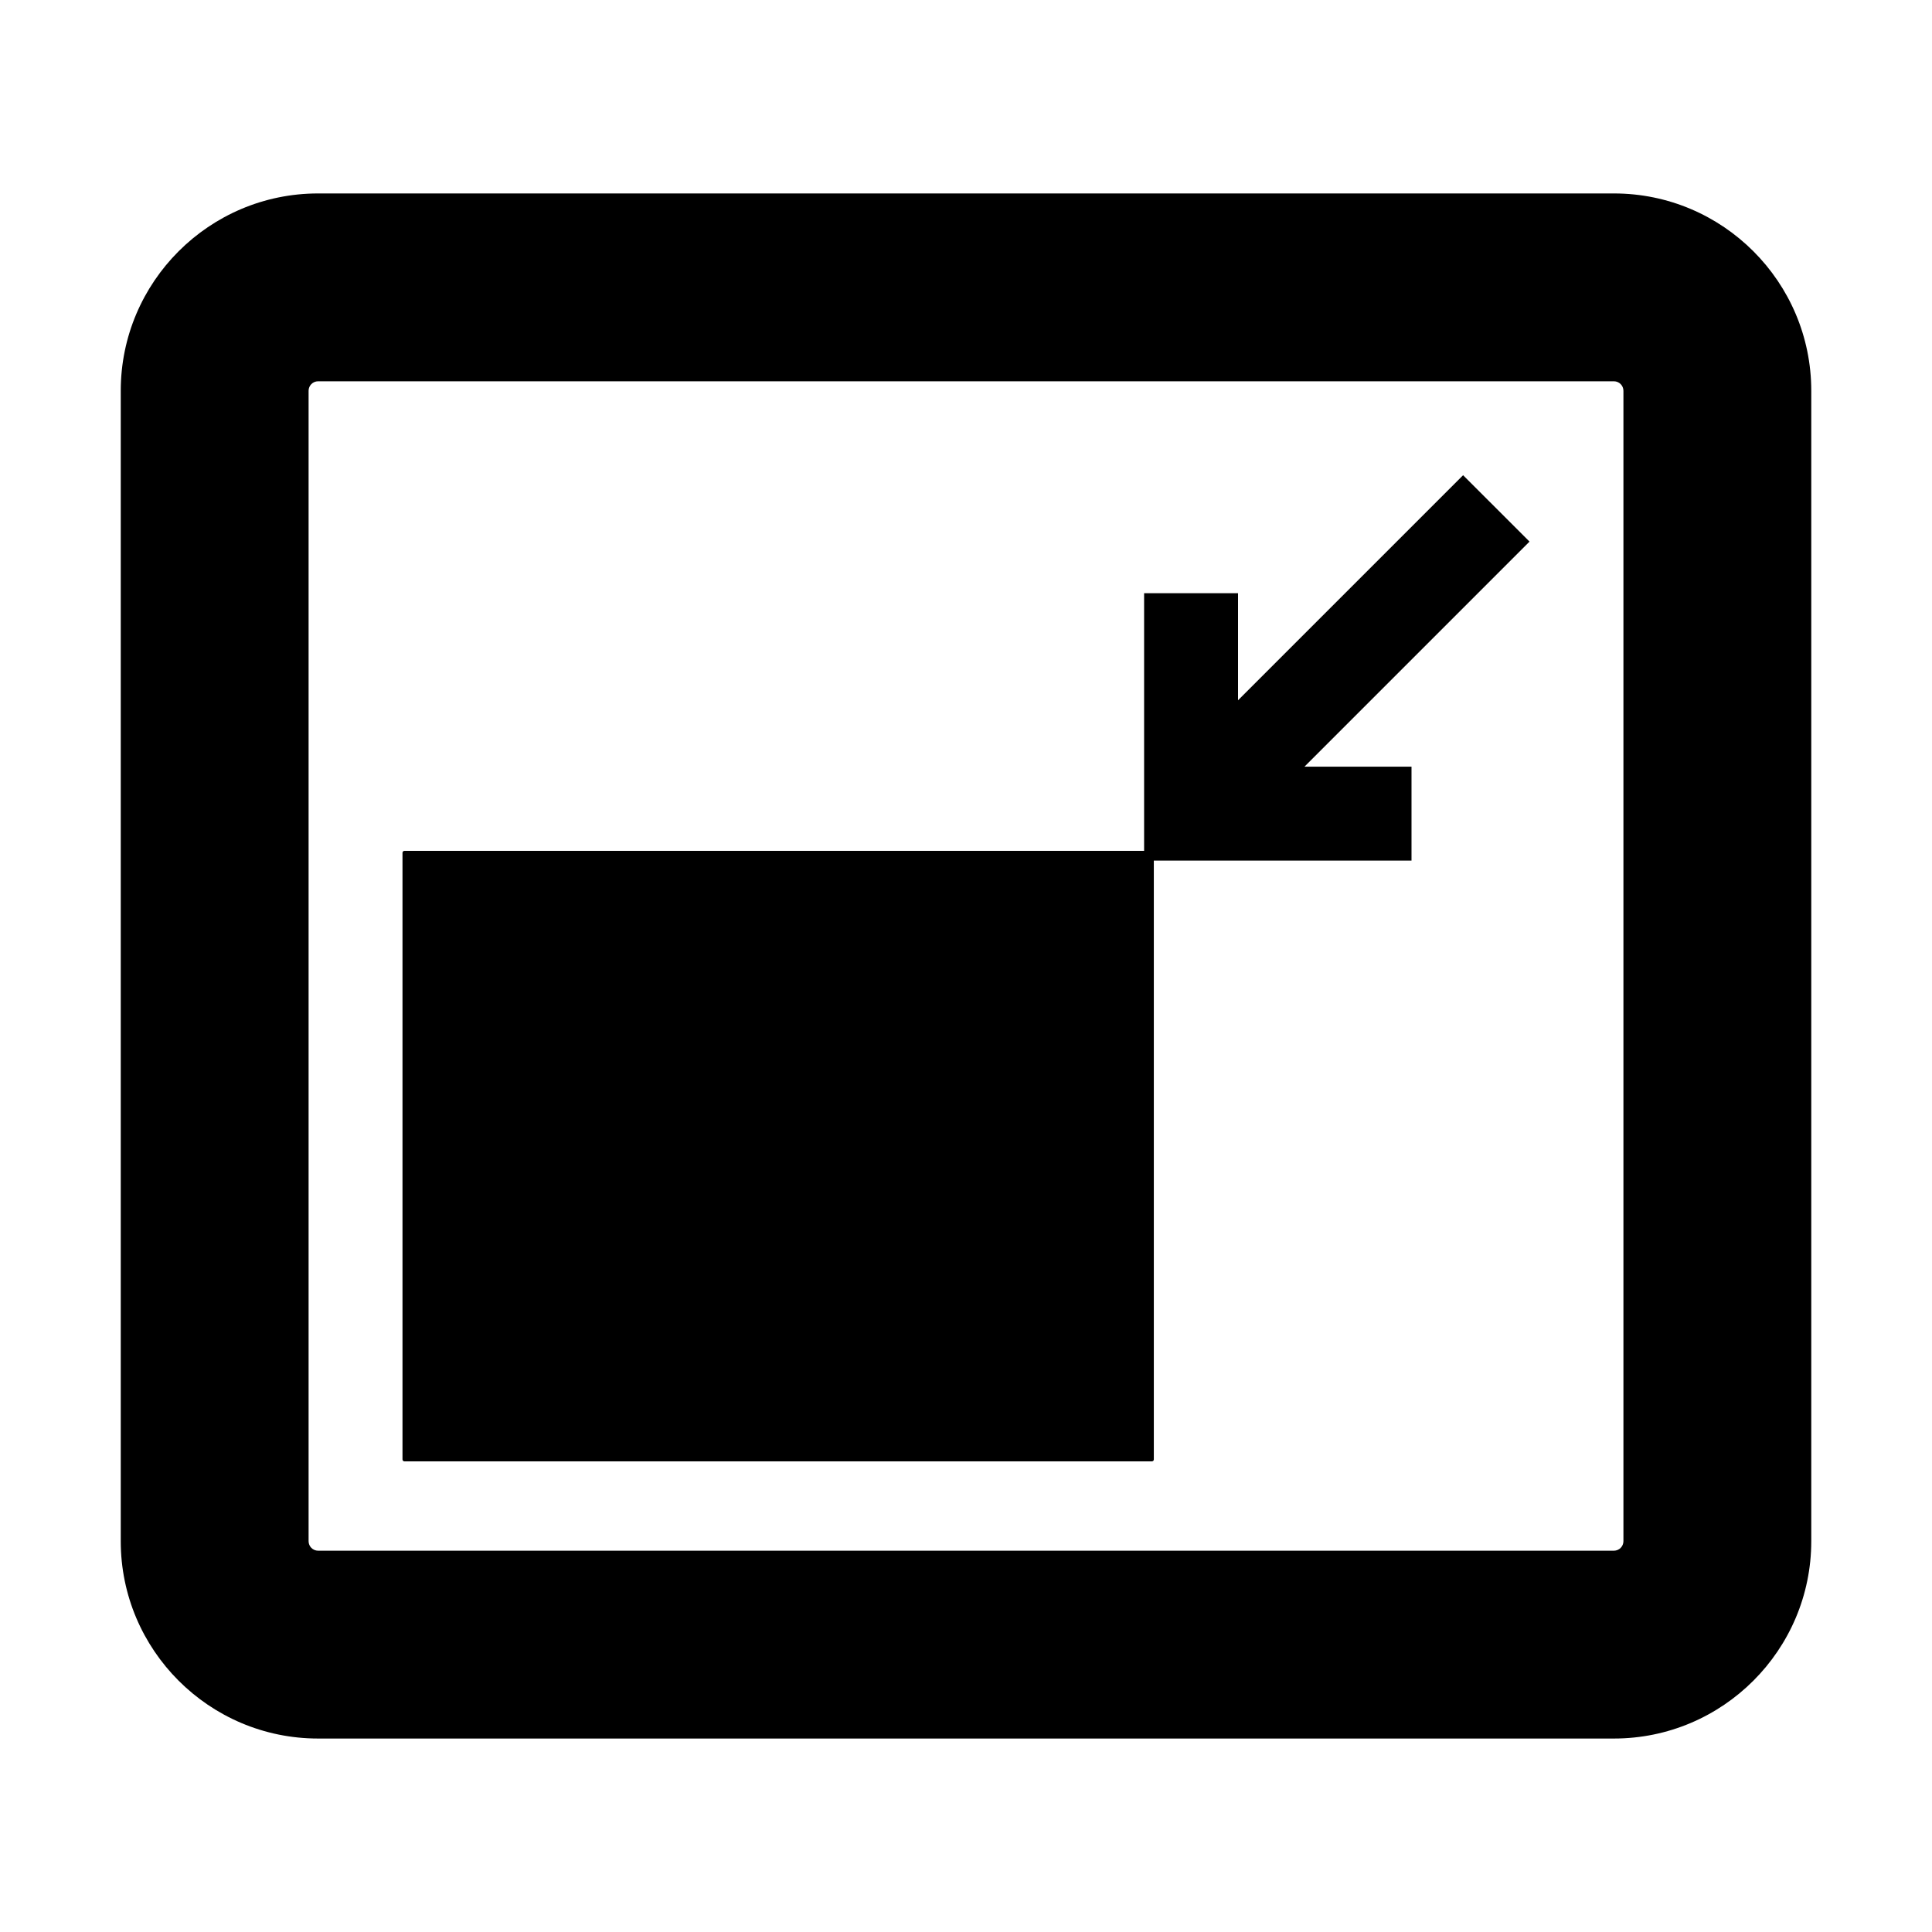
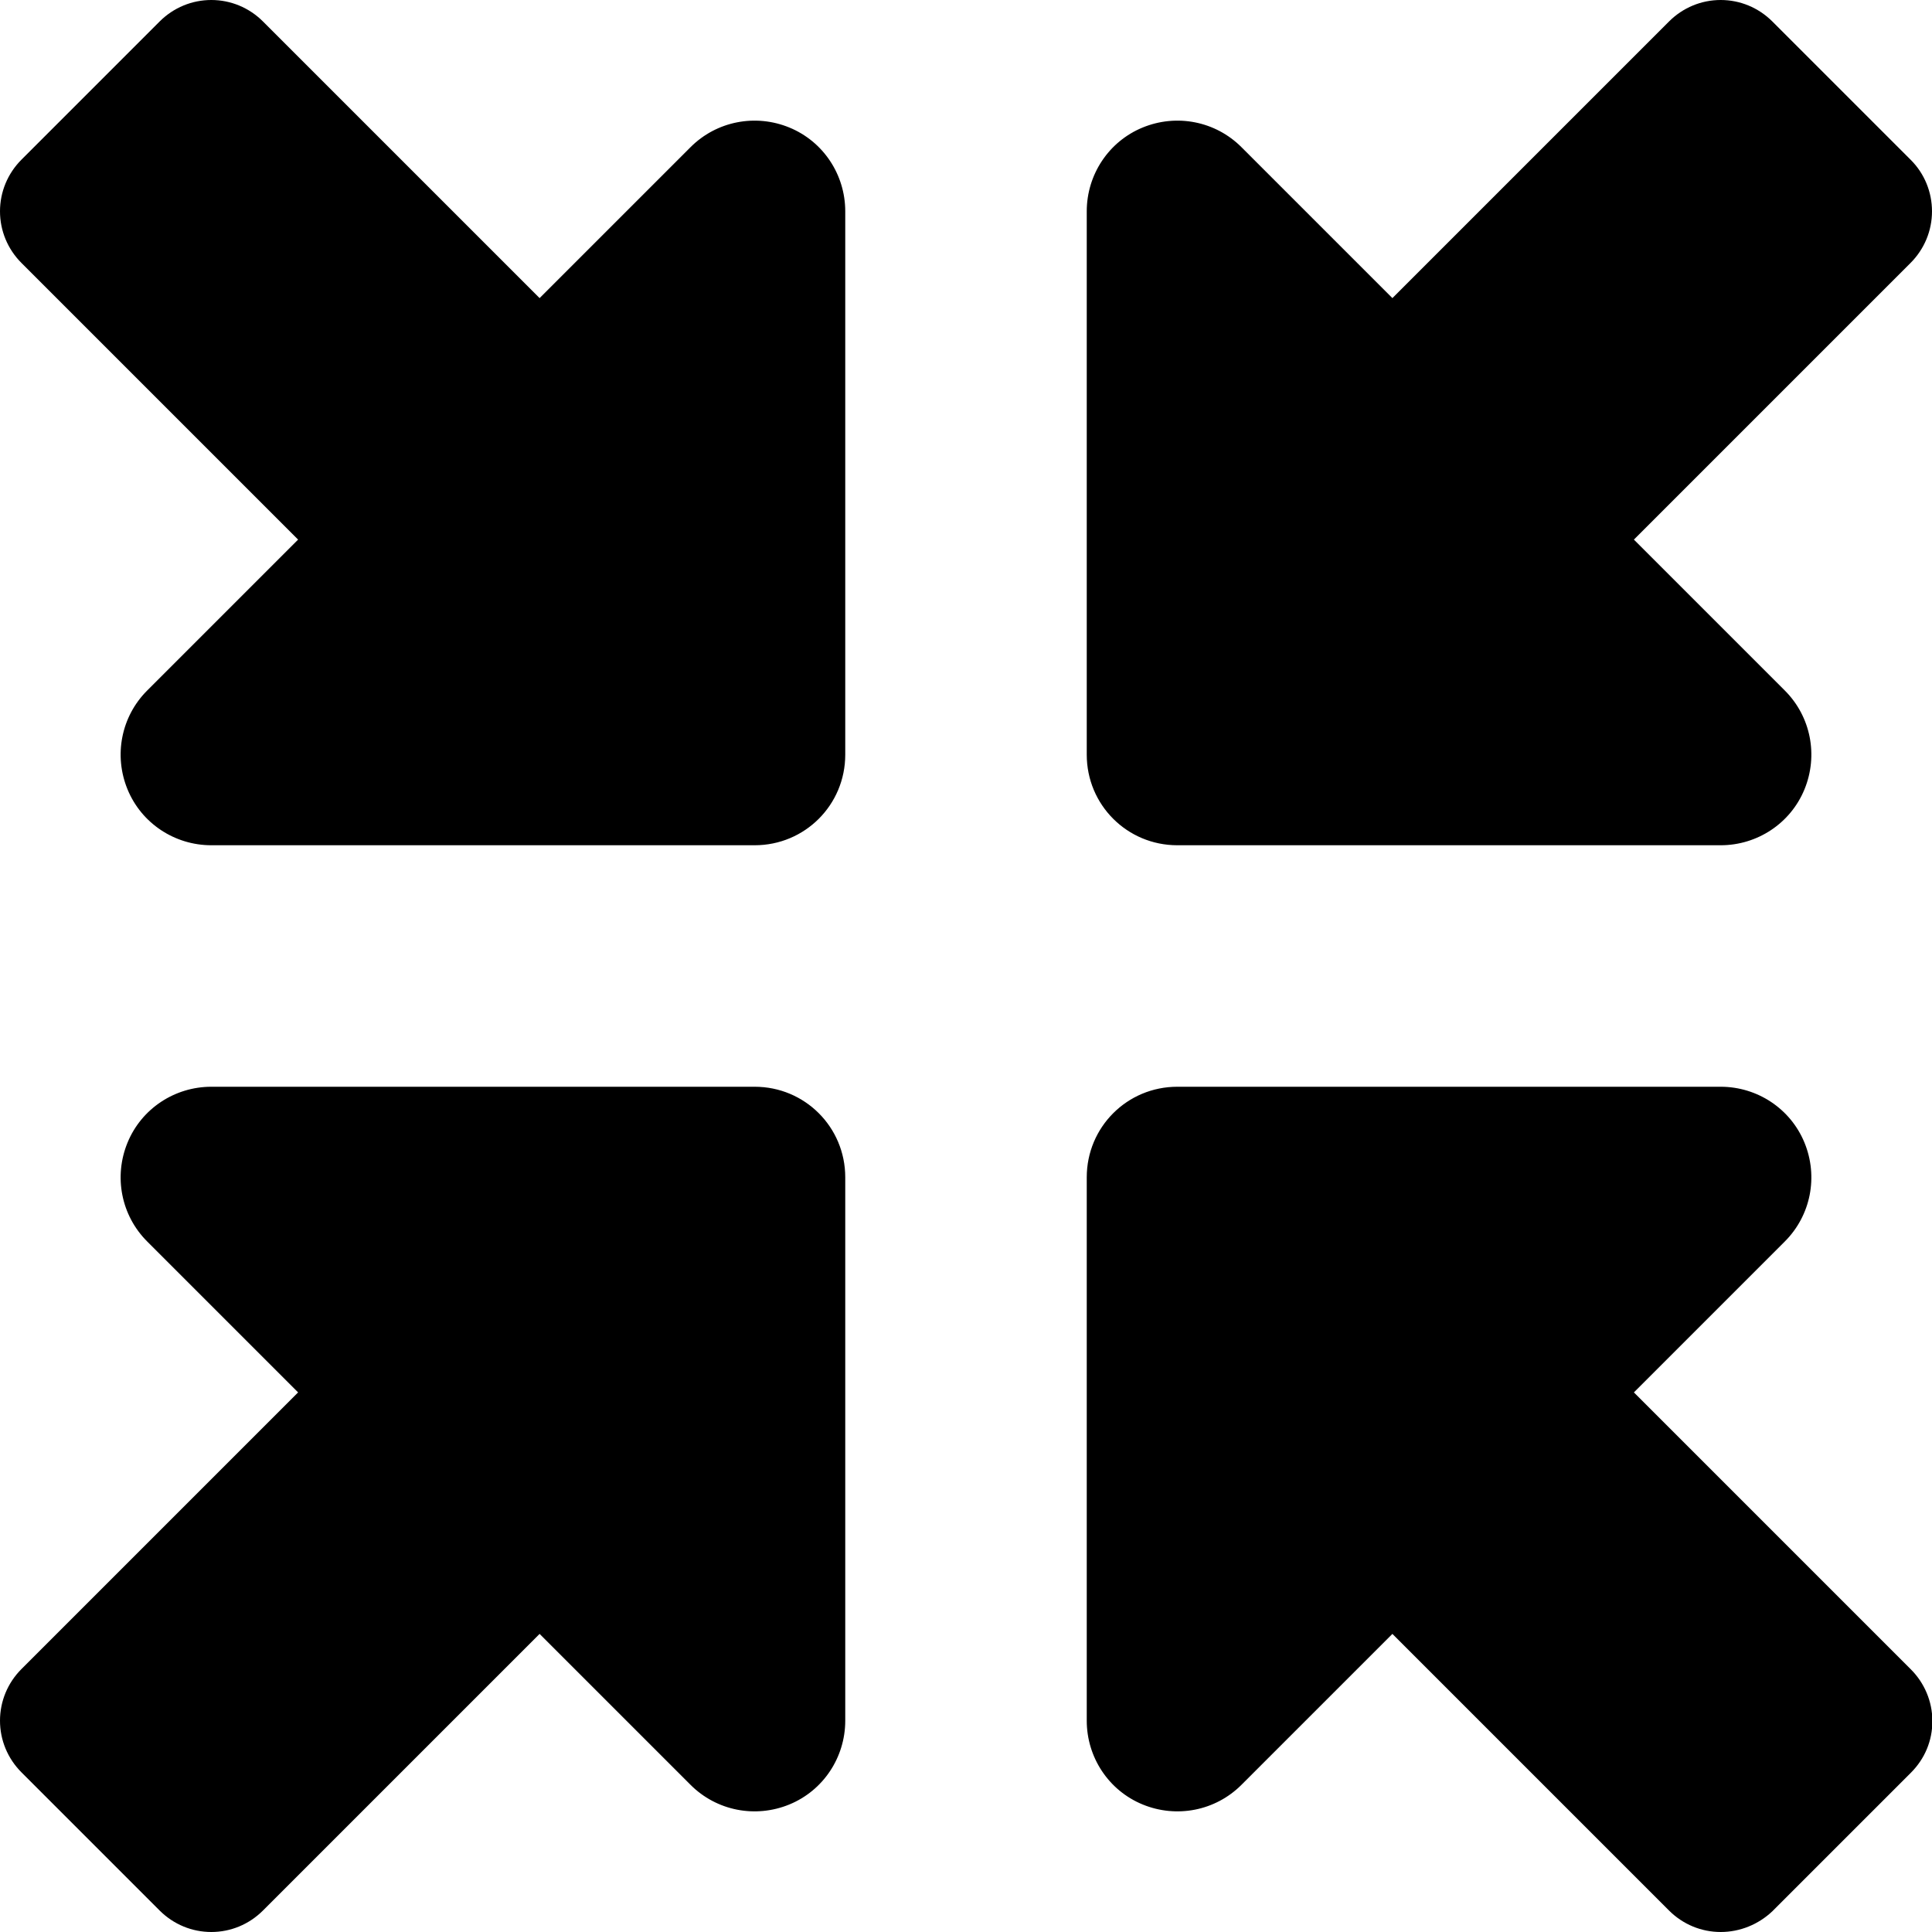
- <svg xmlns="http://www.w3.org/2000/svg" t="1676613591299" class="icon" viewBox="0 0 1024 1024" version="1.1" p-id="4295" width="200" height="200">
-   <path d="M855.41 921.46H168.59C110.91 921.46 64 874.55 64 816.88V207.12c0-57.68 46.91-104.59 104.59-104.59h686.83c57.68 0 104.59 46.91 104.59 104.59v609.75c-0.01 57.68-46.92 104.59-104.6 104.59zM168.59 202.09a5.04 5.04 0 0 0-5.03 5.03v609.75a5.04 5.04 0 0 0 5.03 5.03h686.83a5.04 5.04 0 0 0 5.03-5.03V207.12a5.04 5.04 0 0 0-5.03-5.03H168.59z" p-id="4296" />
-   <path d="M610.56 774.54H214.33c-0.55 0-1-0.45-1-1V451.98c0-0.55 0.45-1 1-1h396.22c0.55 0 1 0.45 1 1v321.56c0.01 0.55-0.44 1-0.99 1z" p-id="4297" />
-   <path d="M748.13 456.13v-49.77h-56.75l119.29-119.3-35.2-35.19-119.29 119.29v-56.75H606.4v141.72z" p-id="4298" />
+ <svg xmlns="http://www.w3.org/2000/svg" t="1790067455190" class="icon" viewBox="0 0 1024 1024" version="1.1" p-id="3467" width="200" height="200">
+   <path d="M912 448H624c-26.6 0-48-21.4-48-48V112c0-19.4 11.6-37 29.6-44.4s38.6-3.4 52.4 10.4l80 80 146.6-146.6C892 4 901.8 0 912 0s20 4 27.4 11.4l73.4 73.4C1020 92 1024 101.8 1024 112s-4 20-11.4 27.4L866 286l80 80c13.8 13.8 17.8 34.4 10.4 52.4S931.4 448 912 448z m0 128c19.4 0 37 11.6 44.4 29.6s3.4 38.6-10.4 52.4l-80 80 146.8 146.8c7.2 7.2 11.4 17 11.4 27.4s-4 20-11.4 27.4l-73.4 73.4c-7.4 7-17.2 11-27.4 11s-20-4-27.4-11.4L738 866l-80 80c-13.8 13.8-34.4 17.8-52.4 10.4S576 931.4 576 912V624c0-26.6 21.4-48 48-48h288z m-512 0c26.6 0 48 21.4 48 48v288c0 19.4-11.6 37-29.6 44.4s-38.6 3.4-52.4-10.4l-80-80-146.6 146.6C132 1020 122.2 1024 112 1024s-20-4-27.4-11.4L11.4 939.4C4 932 0 922.2 0 912s4-20 11.4-27.4L158 738l-80-80c-13.8-13.8-17.8-34.4-10.4-52.4S92.6 576 112 576h288zM112 448c-19.4 0-37-11.6-44.4-29.6S64.2 379.8 78 366l80-80L11.4 139.4C4 132 0 122.2 0 112s4-20 11.4-27.4L84.6 11.4C92 4 101.8 0 112 0s20 4 27.4 11.4L286 158l80-80c13.8-13.8 34.4-17.8 52.4-10.4S448 92.6 448 112v288c0 26.6-21.4 48-48 48H112z" p-id="3468" />
</svg>
